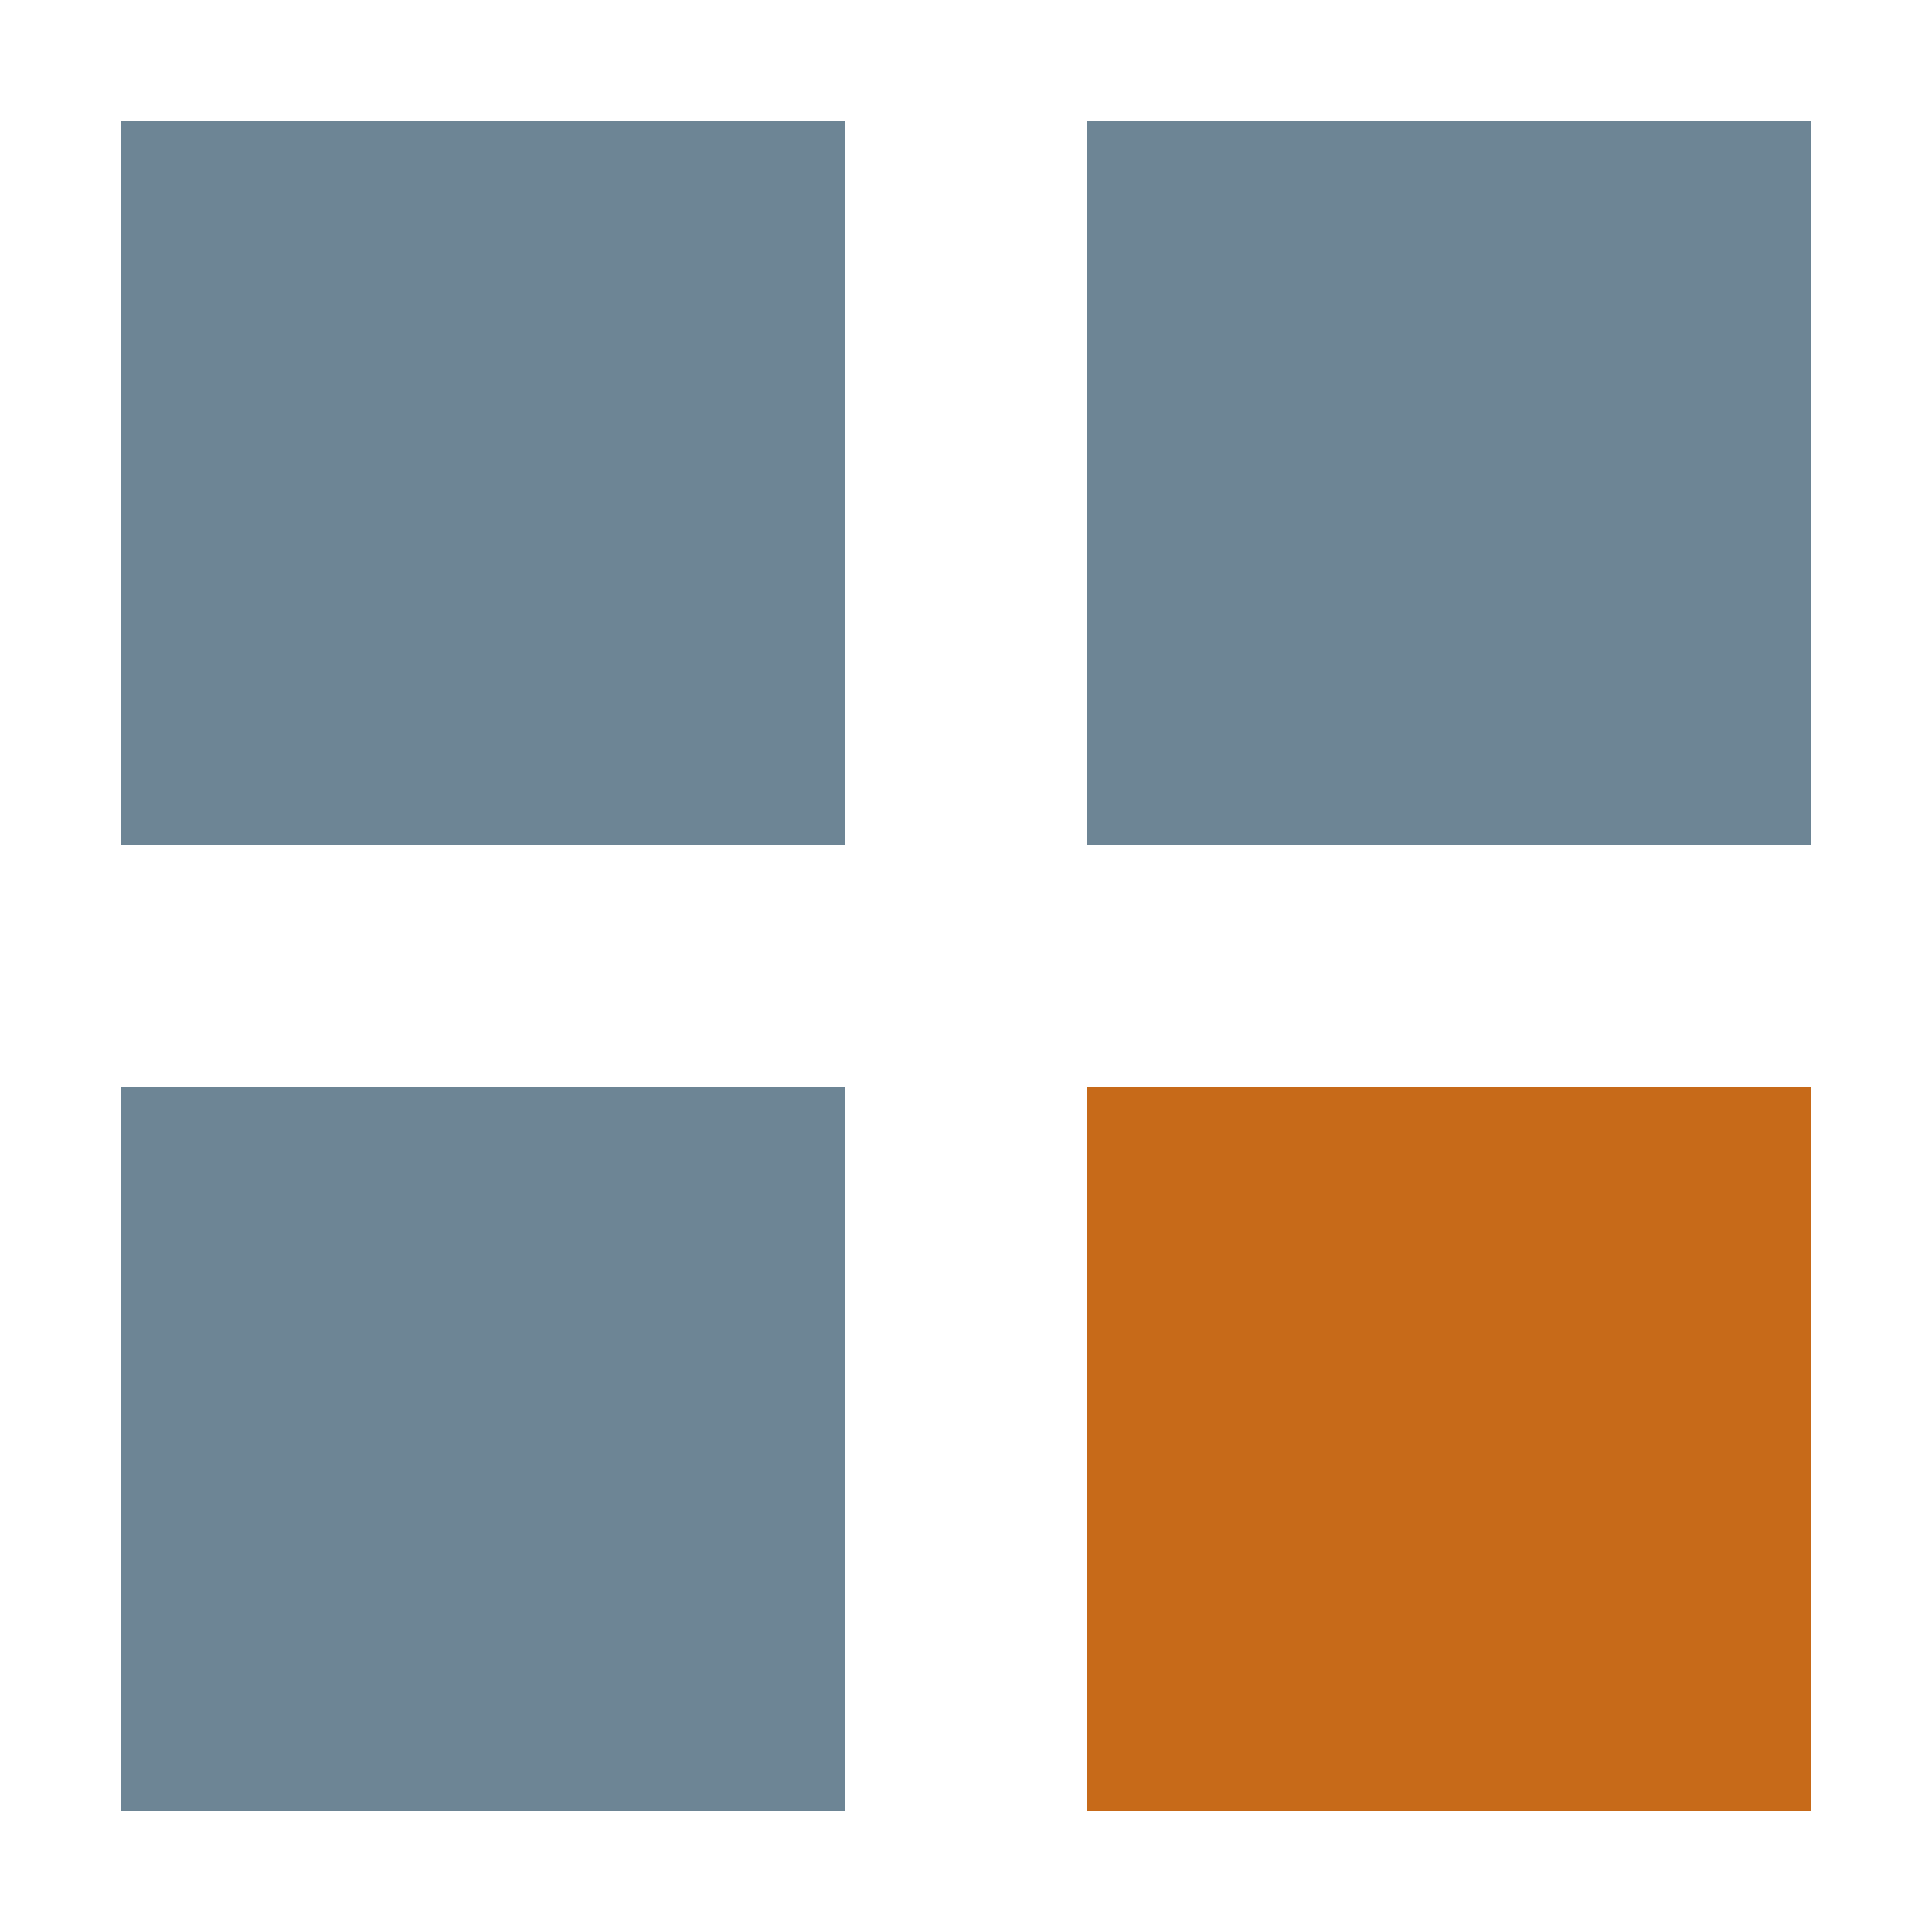
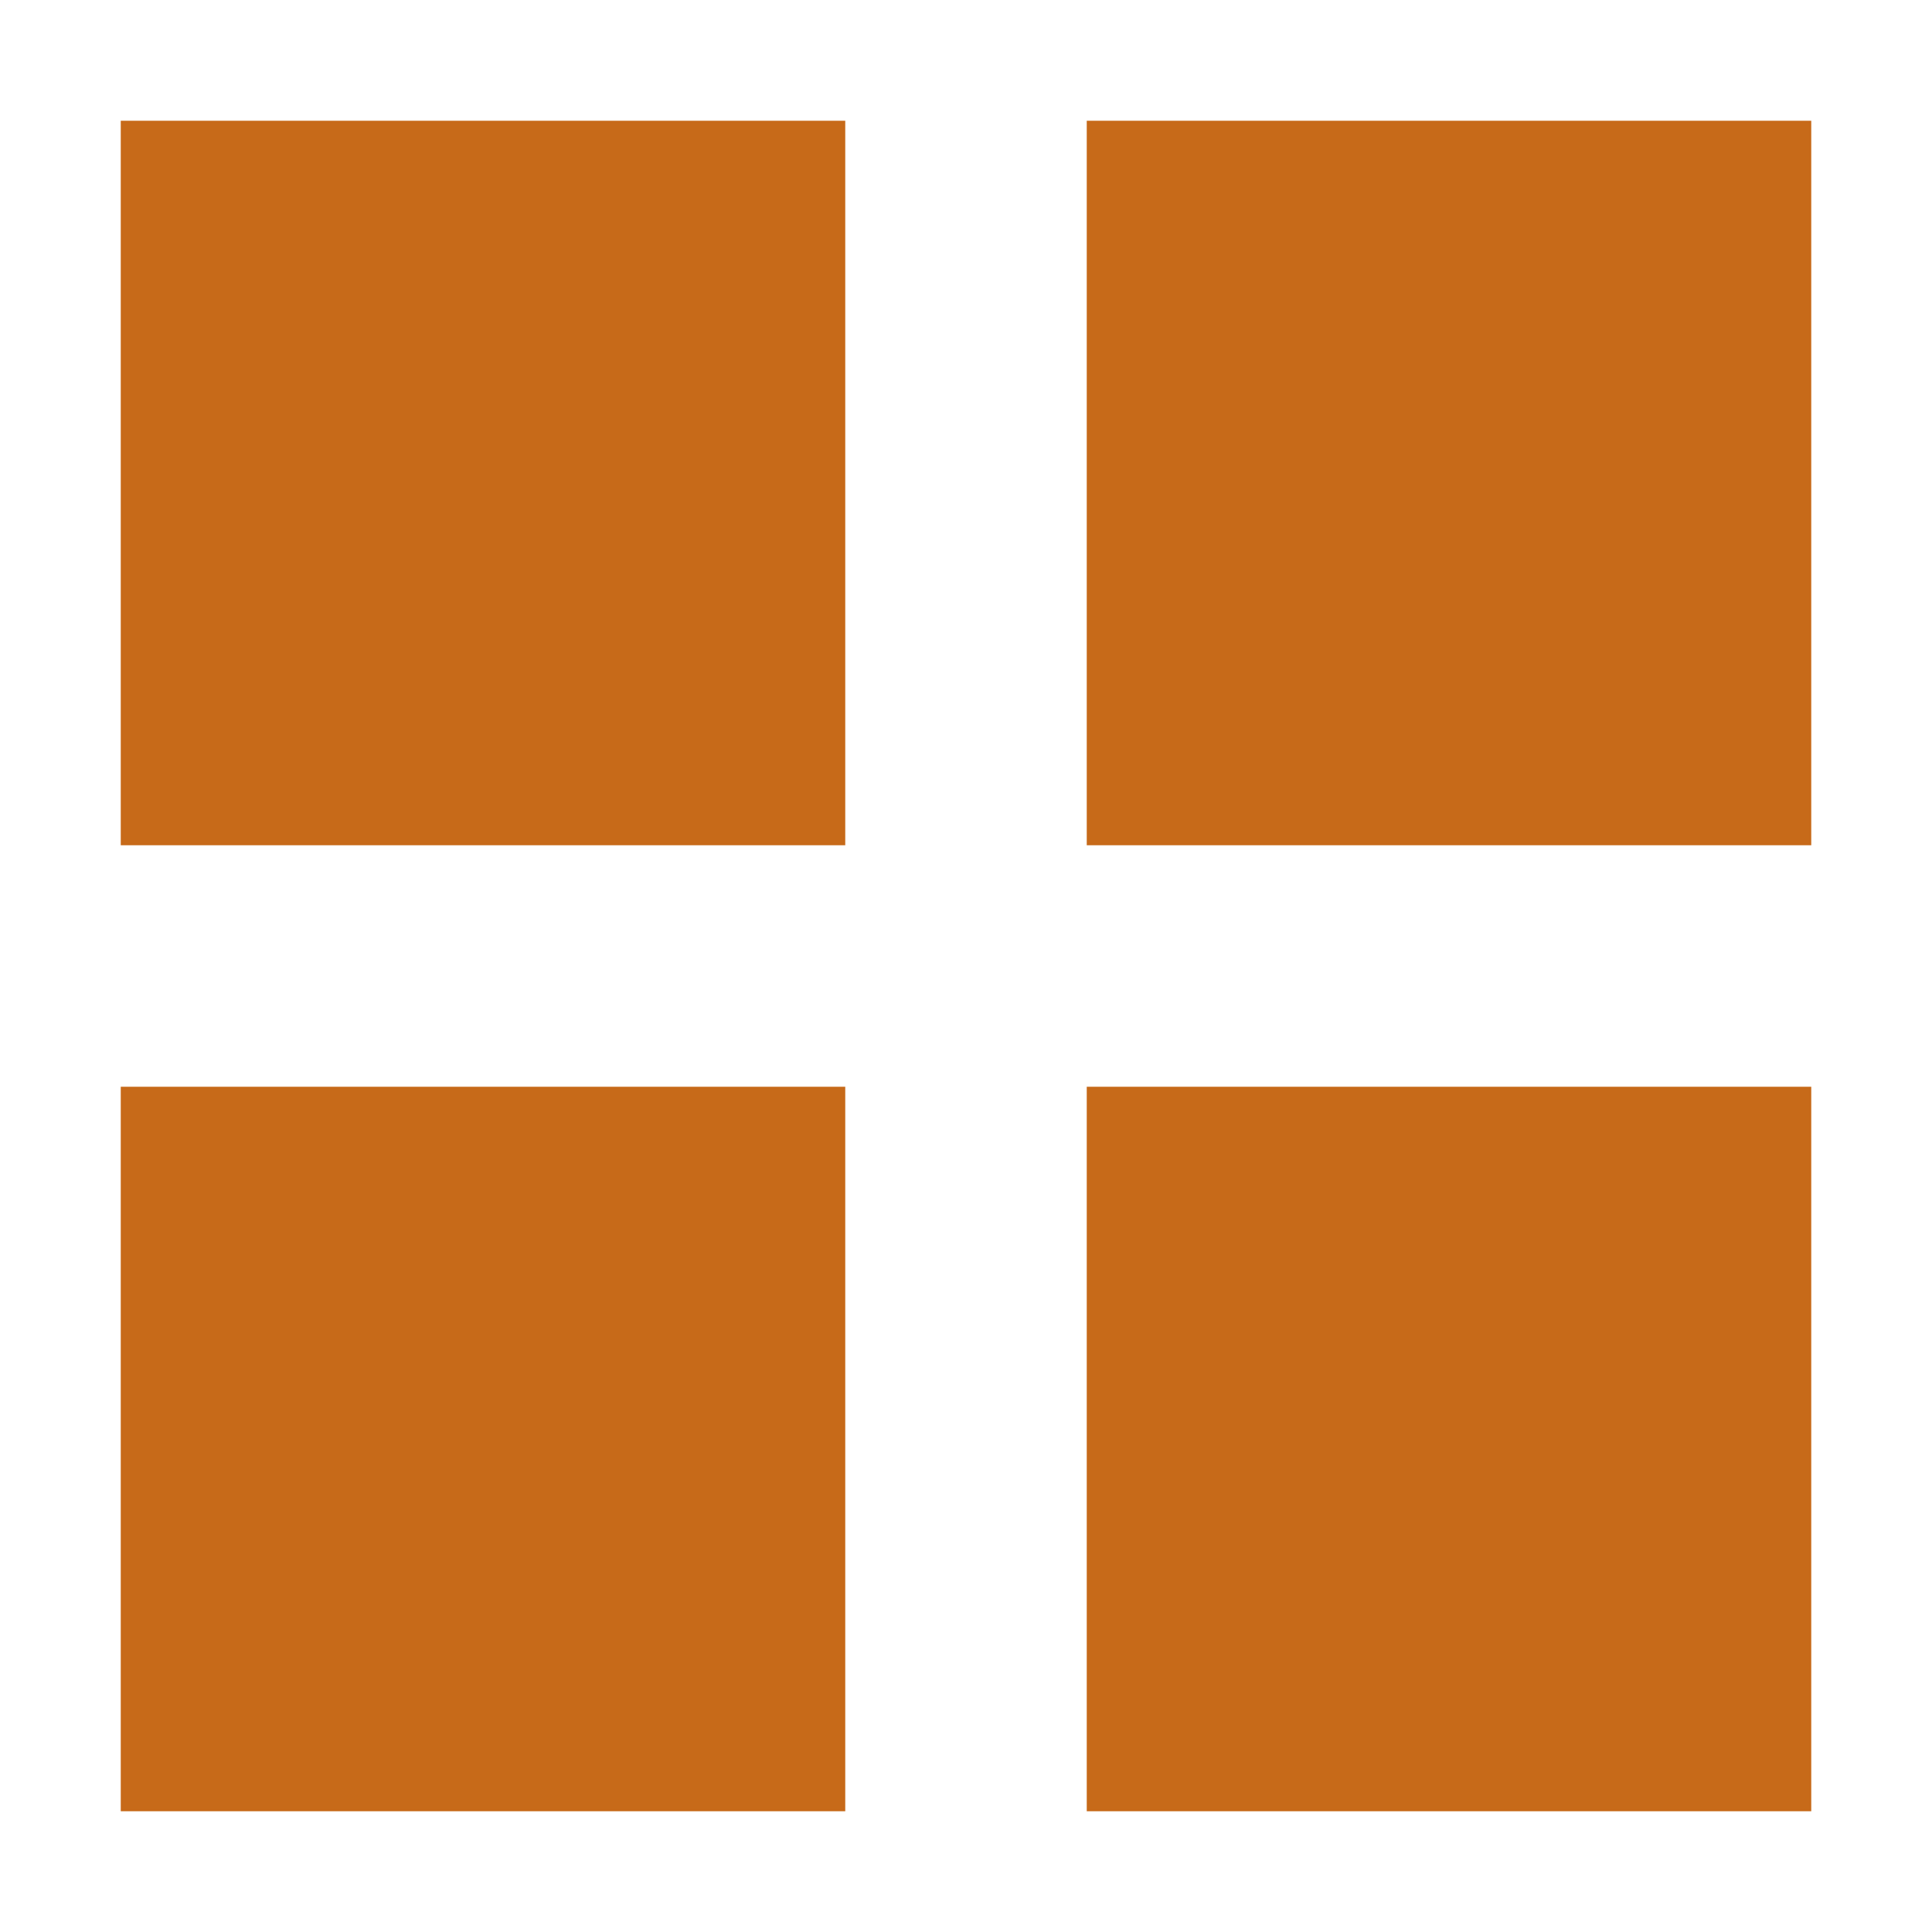
<svg xmlns="http://www.w3.org/2000/svg" viewBox="0 0 128 128" role="img" aria-label="Jeau.st">
-   <g fill="#6d8595">
+   <g fill="#c76a19">
    <path d="M8 8h48v48H8z" />
    <path d="M72 8h48v48H72z" />
    <path d="M8 72h48v48H8z" />
+     <path d="M72 72h48v48H72z" />
  </g>
-   <path fill="#c76a19" d="M72 72h48v48H72z" />
</svg>
